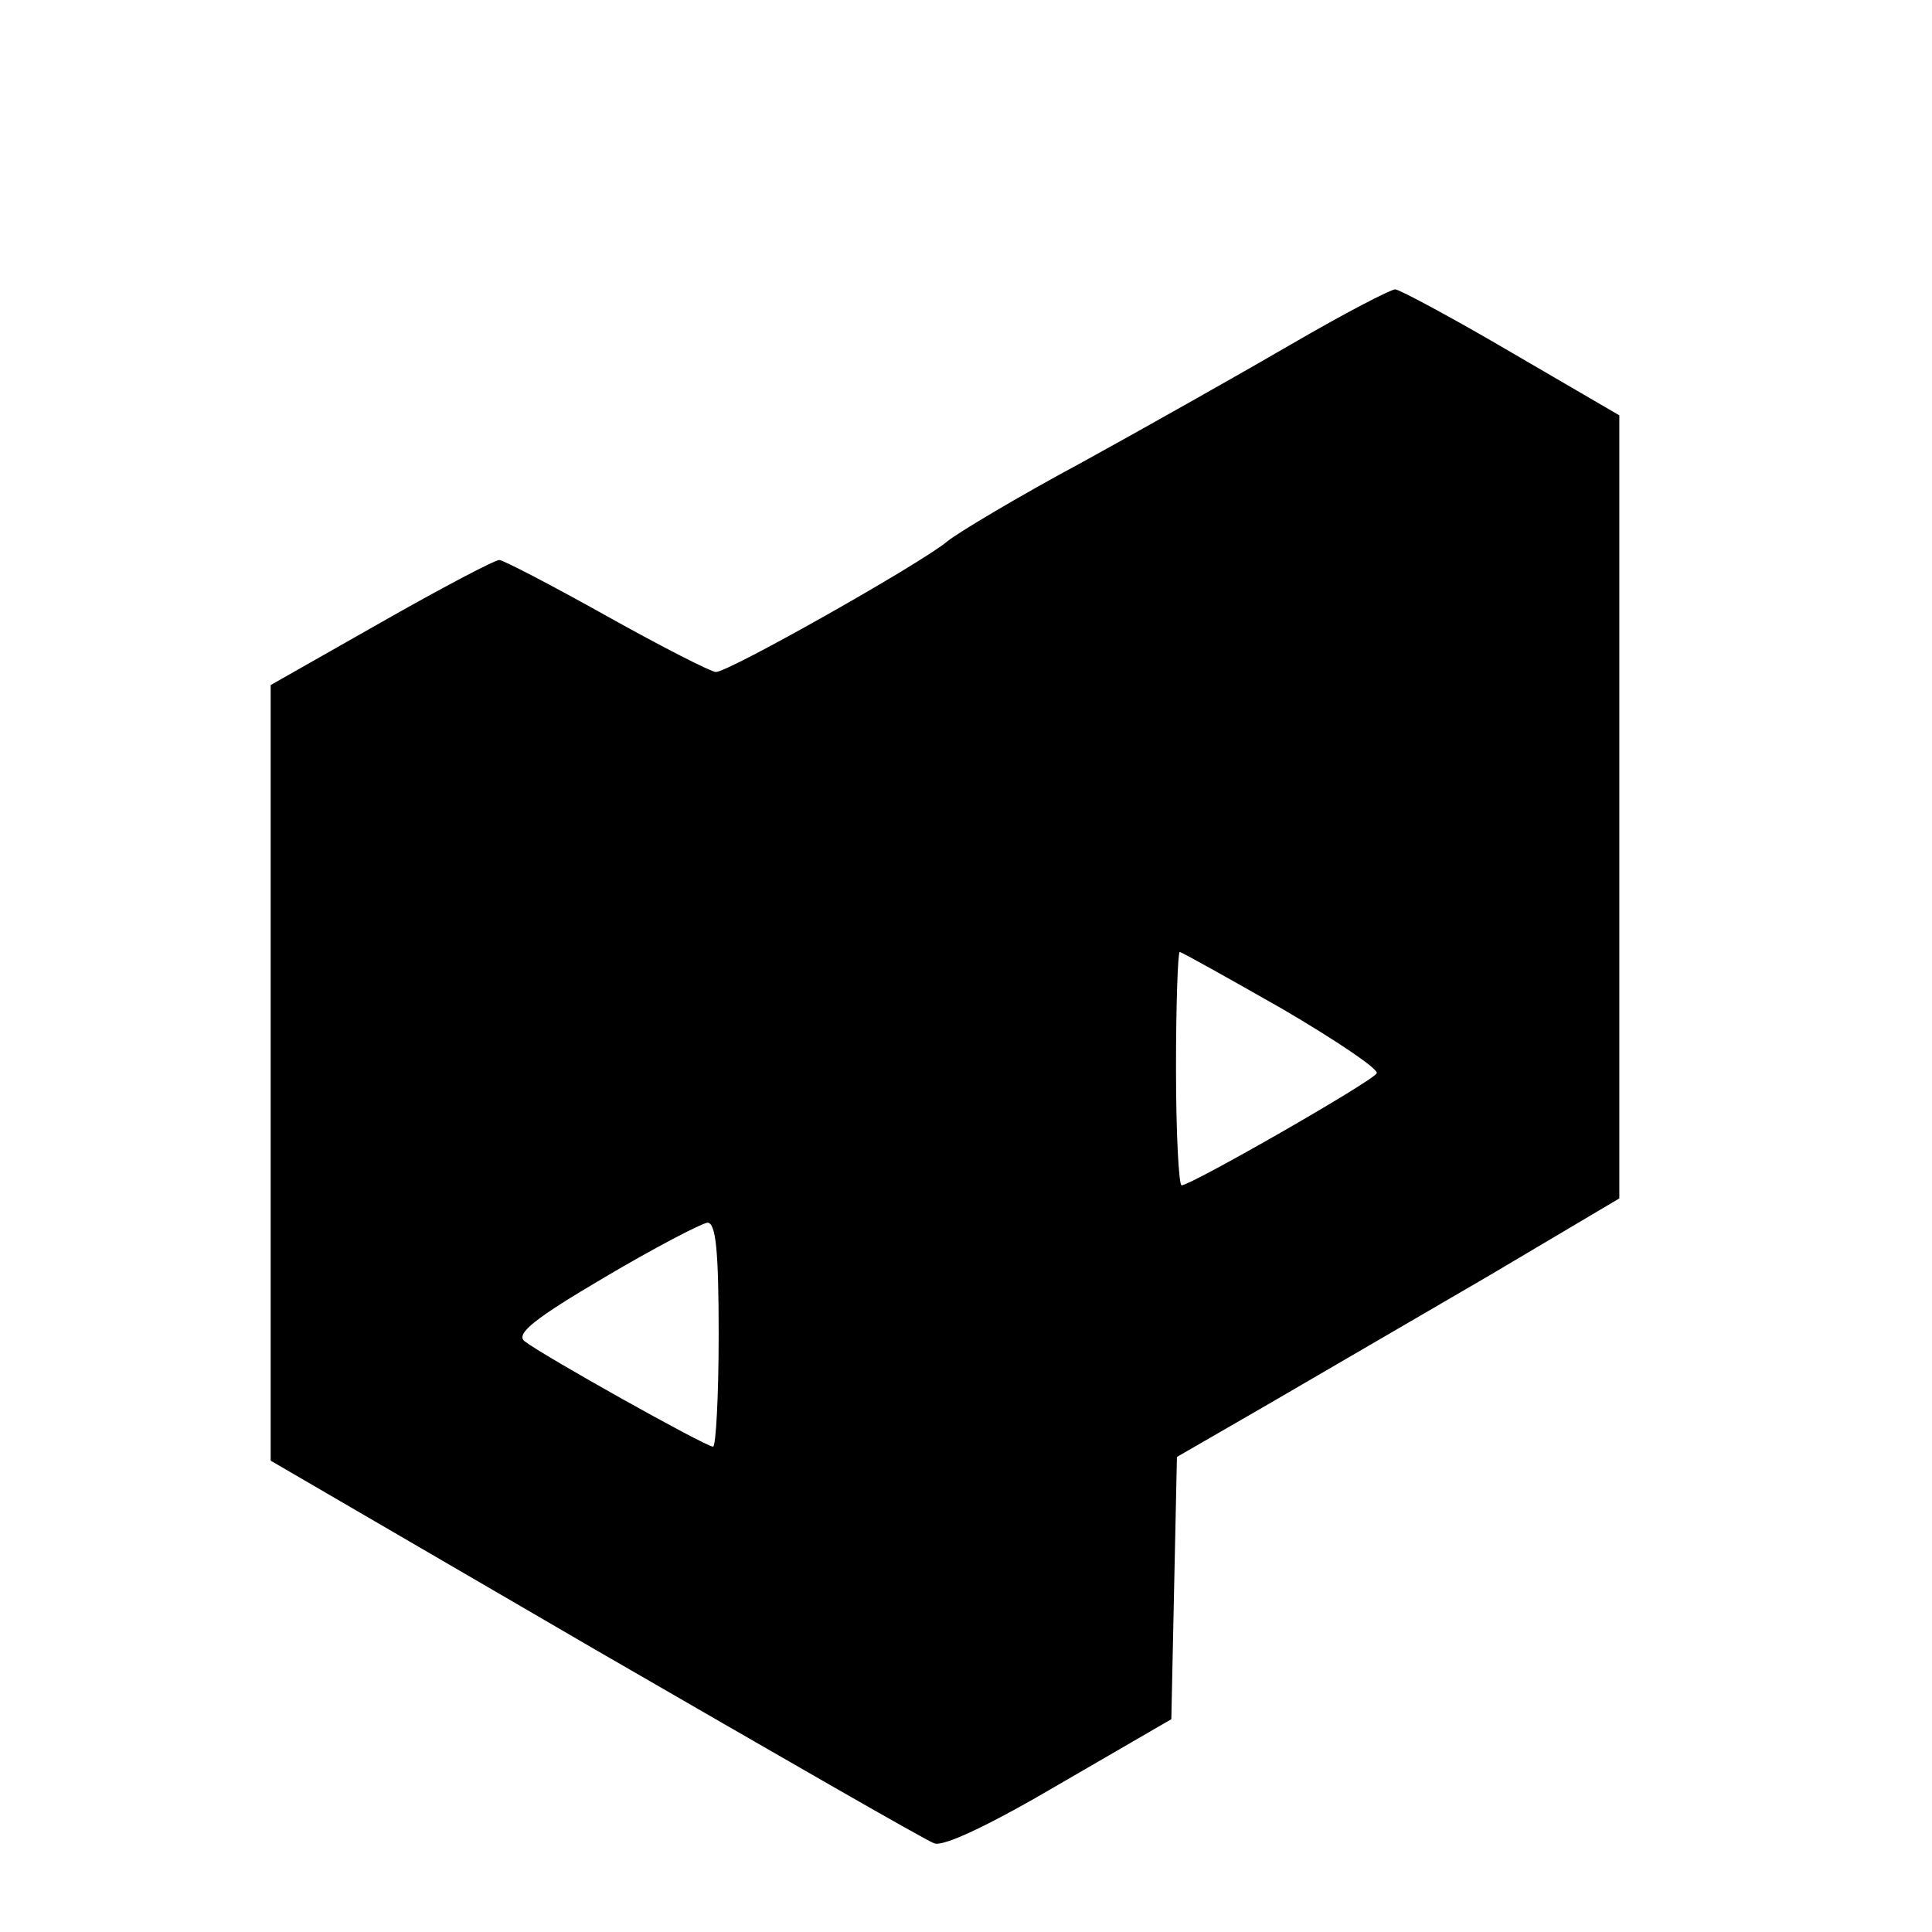
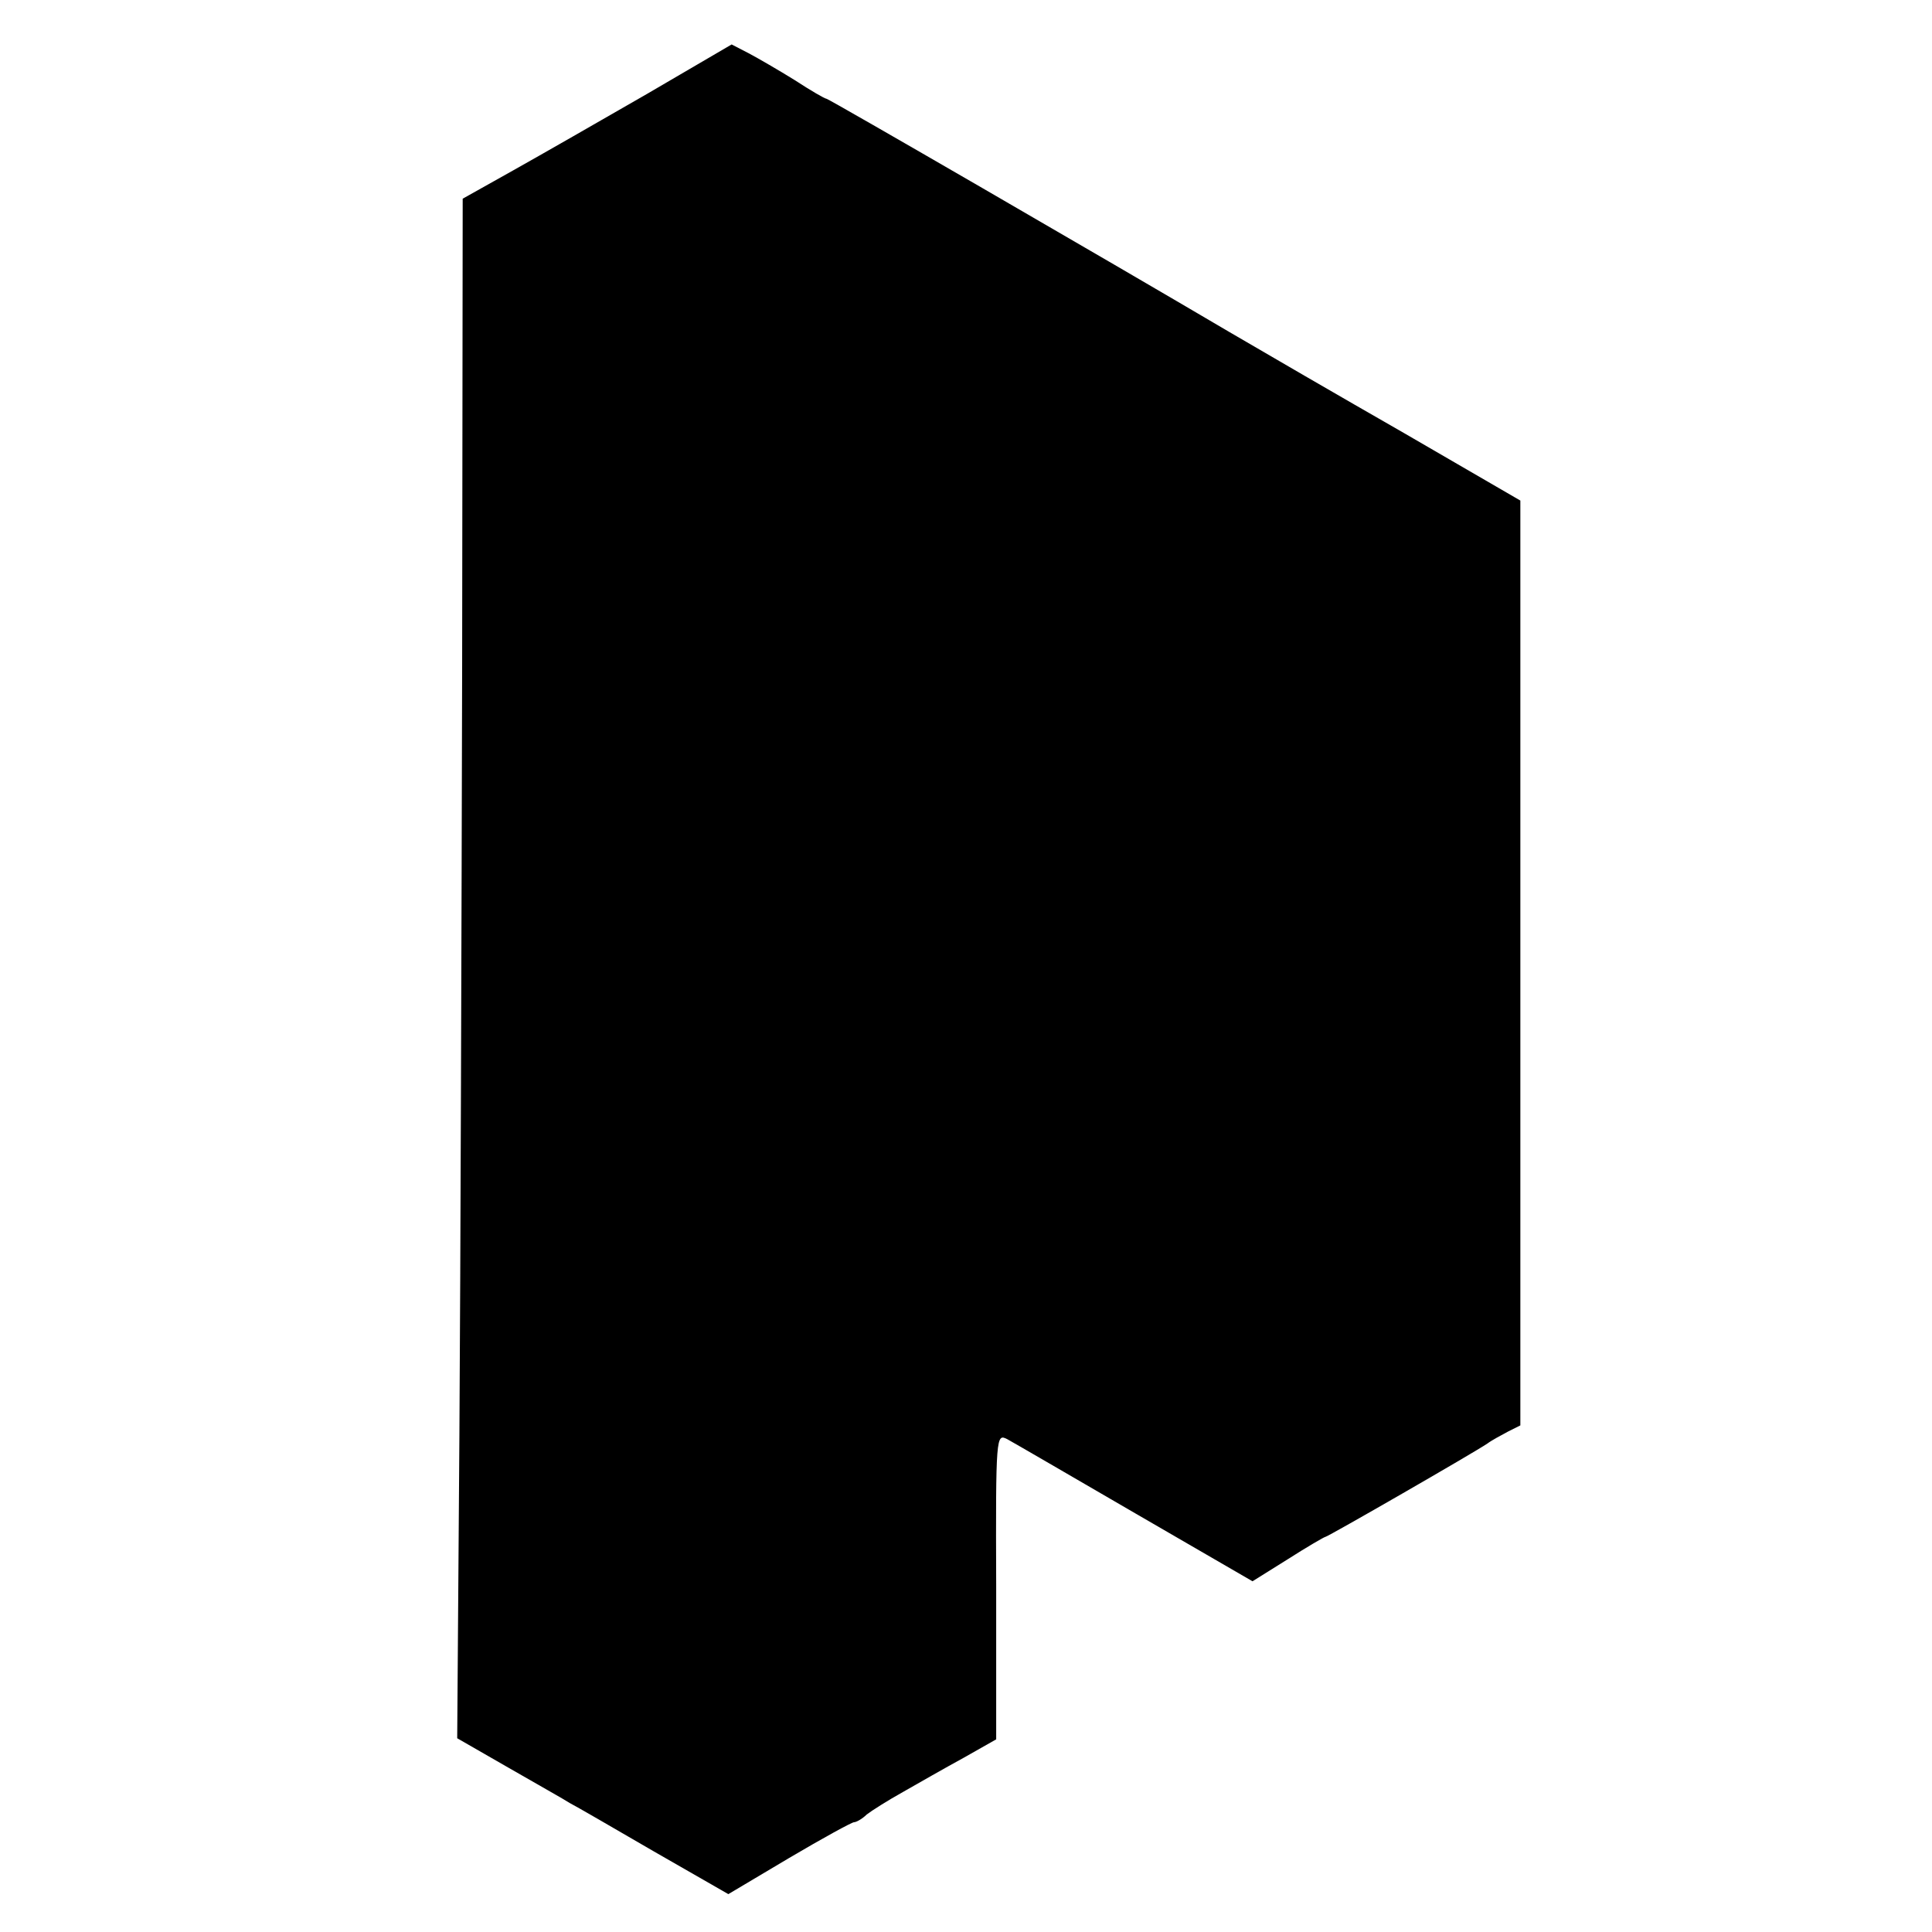
- <svg xmlns="http://www.w3.org/2000/svg" version="1.0" width="207pt" height="207pt" viewBox="0 0 207 207" preserveAspectRatio="xMidYMid meet">
-   <g transform="translate(0,207) scale(0.1,-0.1)" fill="#000000" stroke="none">
-     <path d="M1385 1702 c-55 -32 -156 -89 -225 -127 -69 -37 -134 -76 -145 -85 -27 -23 -234 -140 -248 -140 -5 0 -58 27 -117 60 -59 33 -111 60 -115 60 -5 0 -62 -30 -127 -67 l-118 -67 0 -416 0 -415 347 -202 c192 -111 355 -205 364 -208 10 -4 62 21 135 64 l119 69 3 141 3 140 97 56 c53 31 160 93 237 138 l140 83 0 419 0 420 -115 67 c-63 37 -119 67 -125 68 -5 0 -55 -26 -110 -58z m-11 -713 c58 -34 104 -65 101 -69 -5 -9 -199 -120 -209 -120 -3 0 -6 56 -6 125 0 69 2 125 4 125 2 0 52 -28 110 -61z m-604 -349 c0 -66 -3 -120 -6 -120 -8 0 -183 98 -202 113 -10 8 12 25 85 68 54 32 104 58 111 59 9 0 12 -30 12 -120z" />
+ <svg xmlns="http://www.w3.org/2000/svg" version="1.0" width="352pt" height="352pt" viewBox="0 0 352 352" preserveAspectRatio="xMidYMid meet">
+   <g transform="translate(0,352) scale(0.1,-0.1)" fill="#000000" stroke="none">
+     <path d="M1179 3349 c-85 -49 -195 -112 -245 -140 l-91 -51 -1 -851 c-1 -469 -3 -1100 -5 -1403 l-4 -551 94 -54 c52 -30 102 -58 111 -64 10 -5 79 -45 153 -88 l136 -78 111 66 c61 36 114 65 118 65 4 0 15 6 23 14 9 7 39 26 66 41 28 16 77 44 110 62 l60 34 0 279 c-1 276 0 278 20 268 11 -6 116 -67 233 -135 l214 -124 64 40 c36 23 67 41 69 41 4 0 270 153 295 170 8 6 25 15 38 22 l22 11 0 843 0 842 -212 123 c-117 67 -260 150 -318 184 -224 132 -730 425 -734 425 -3 0 -29 15 -58 34 -29 18 -67 40 -84 49 l-31 16 -154 -90z" />
  </g>
</svg>
